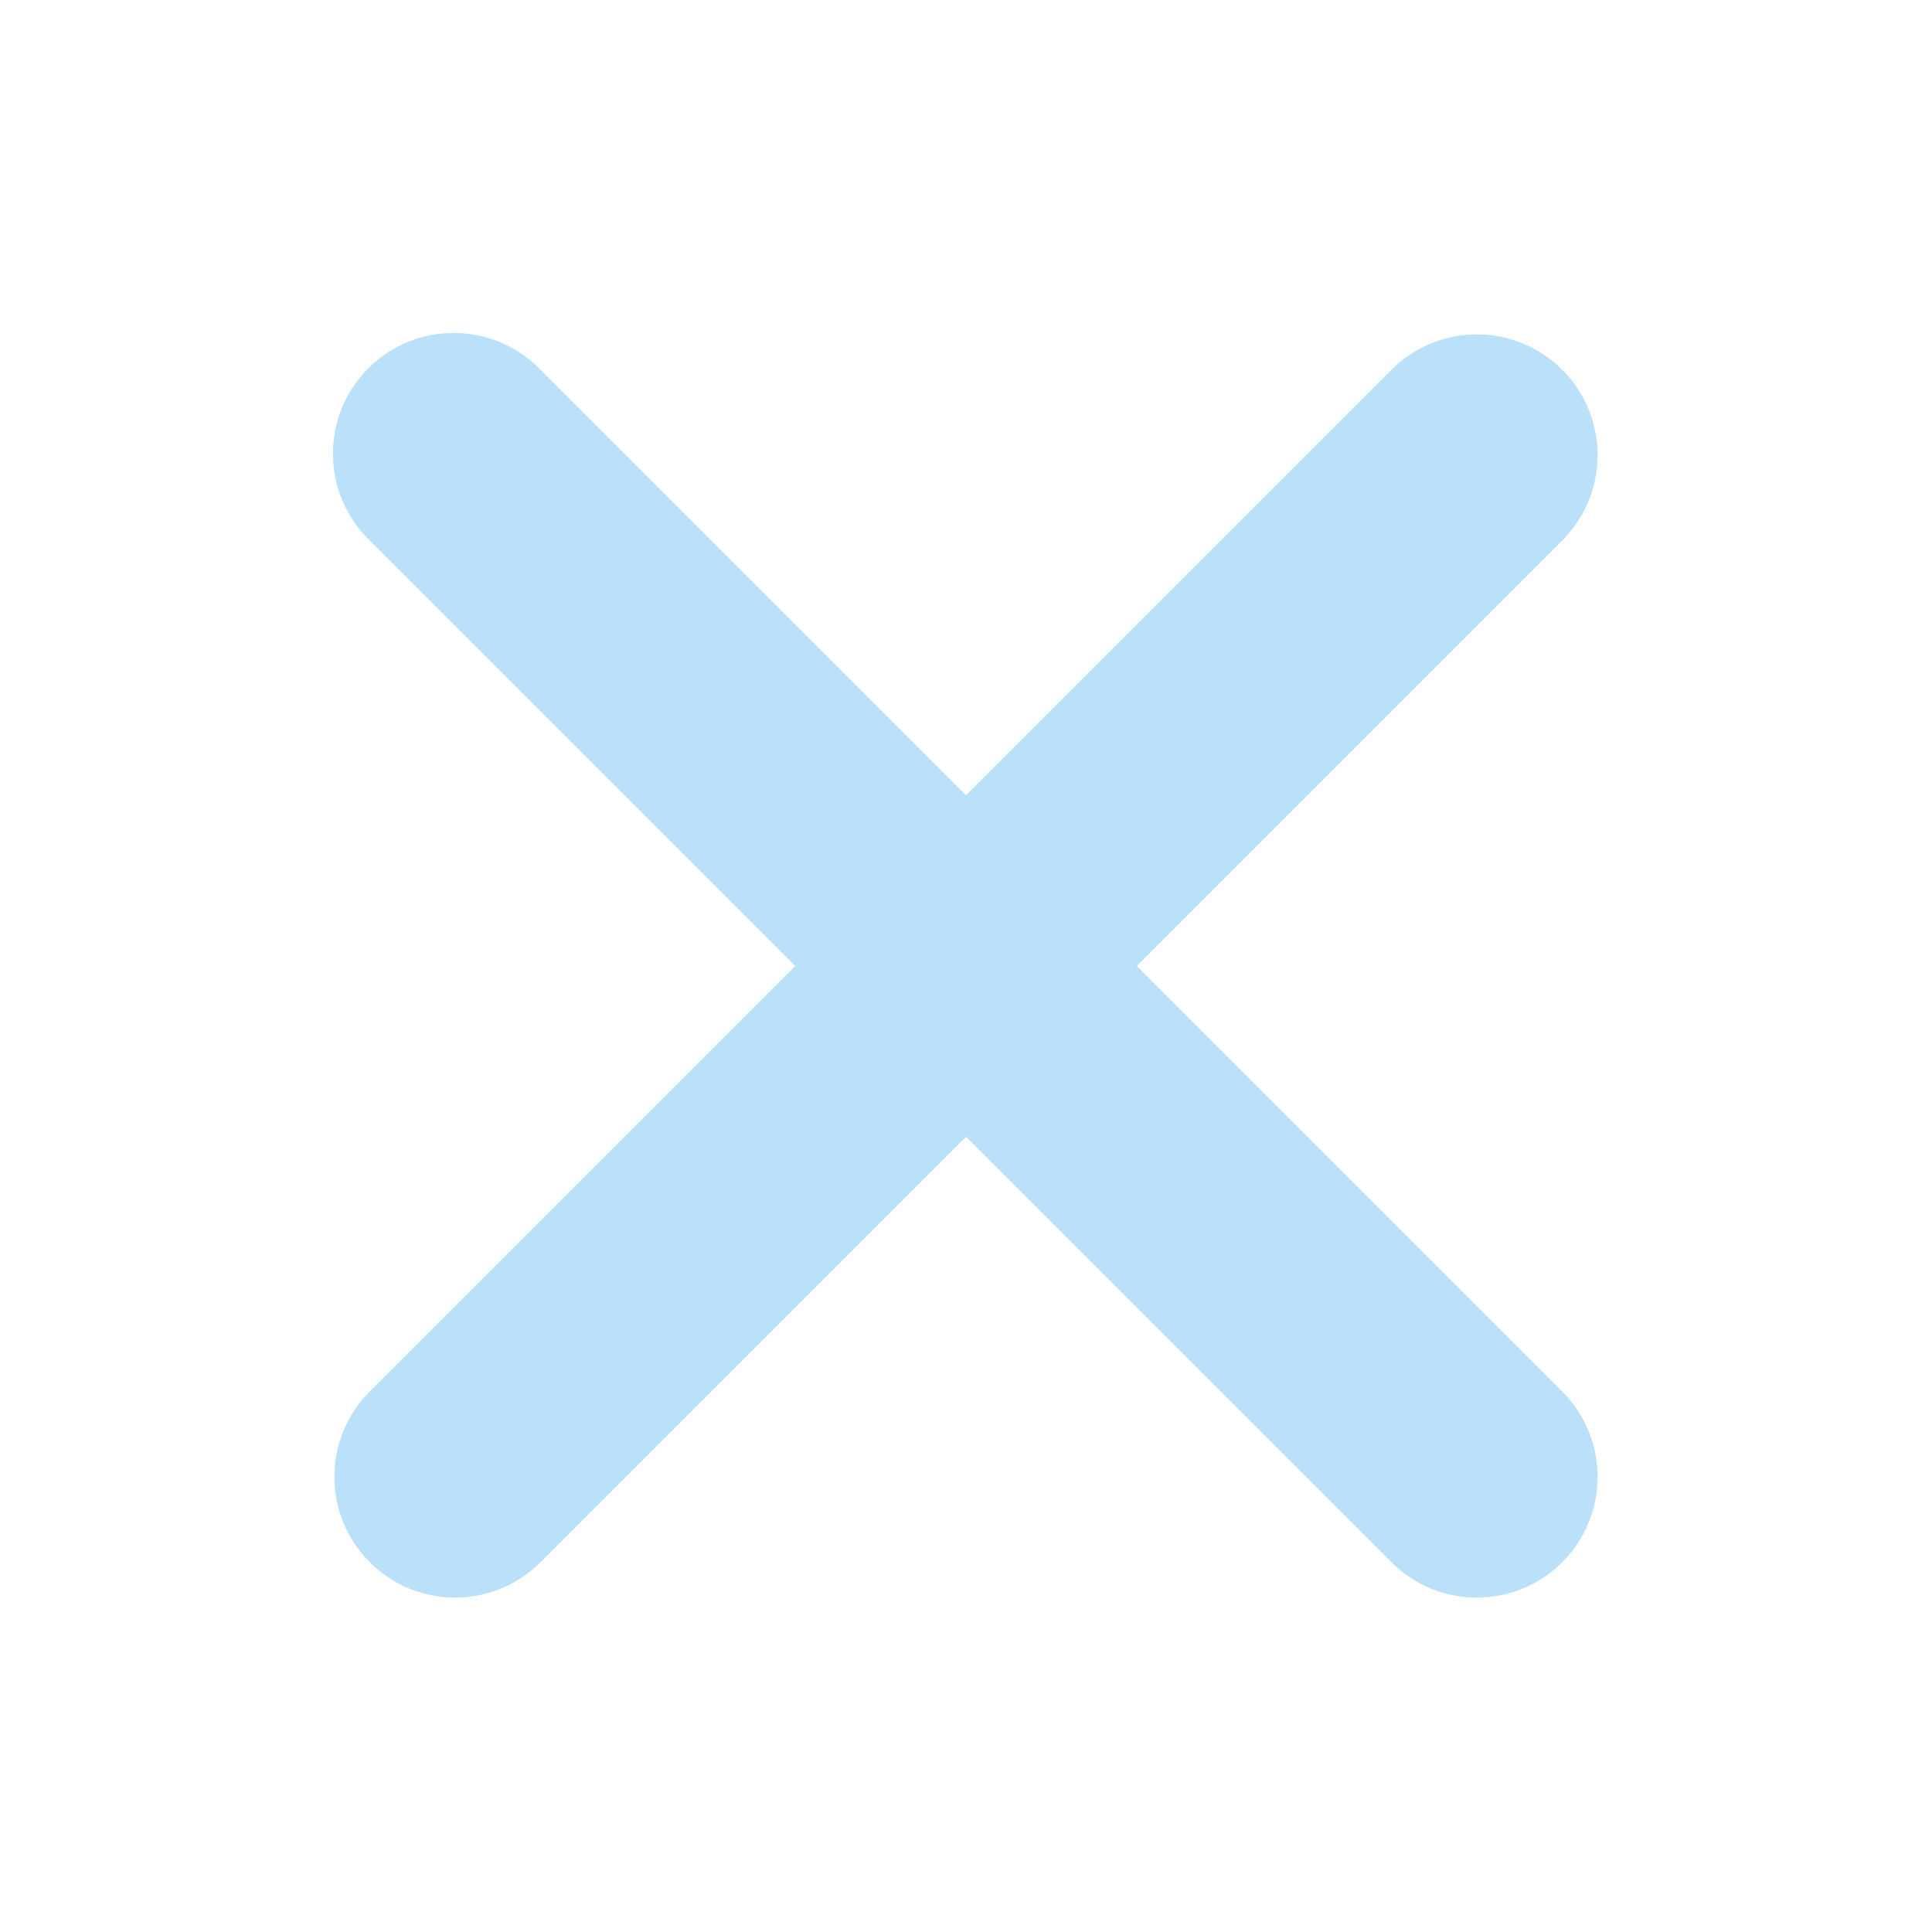
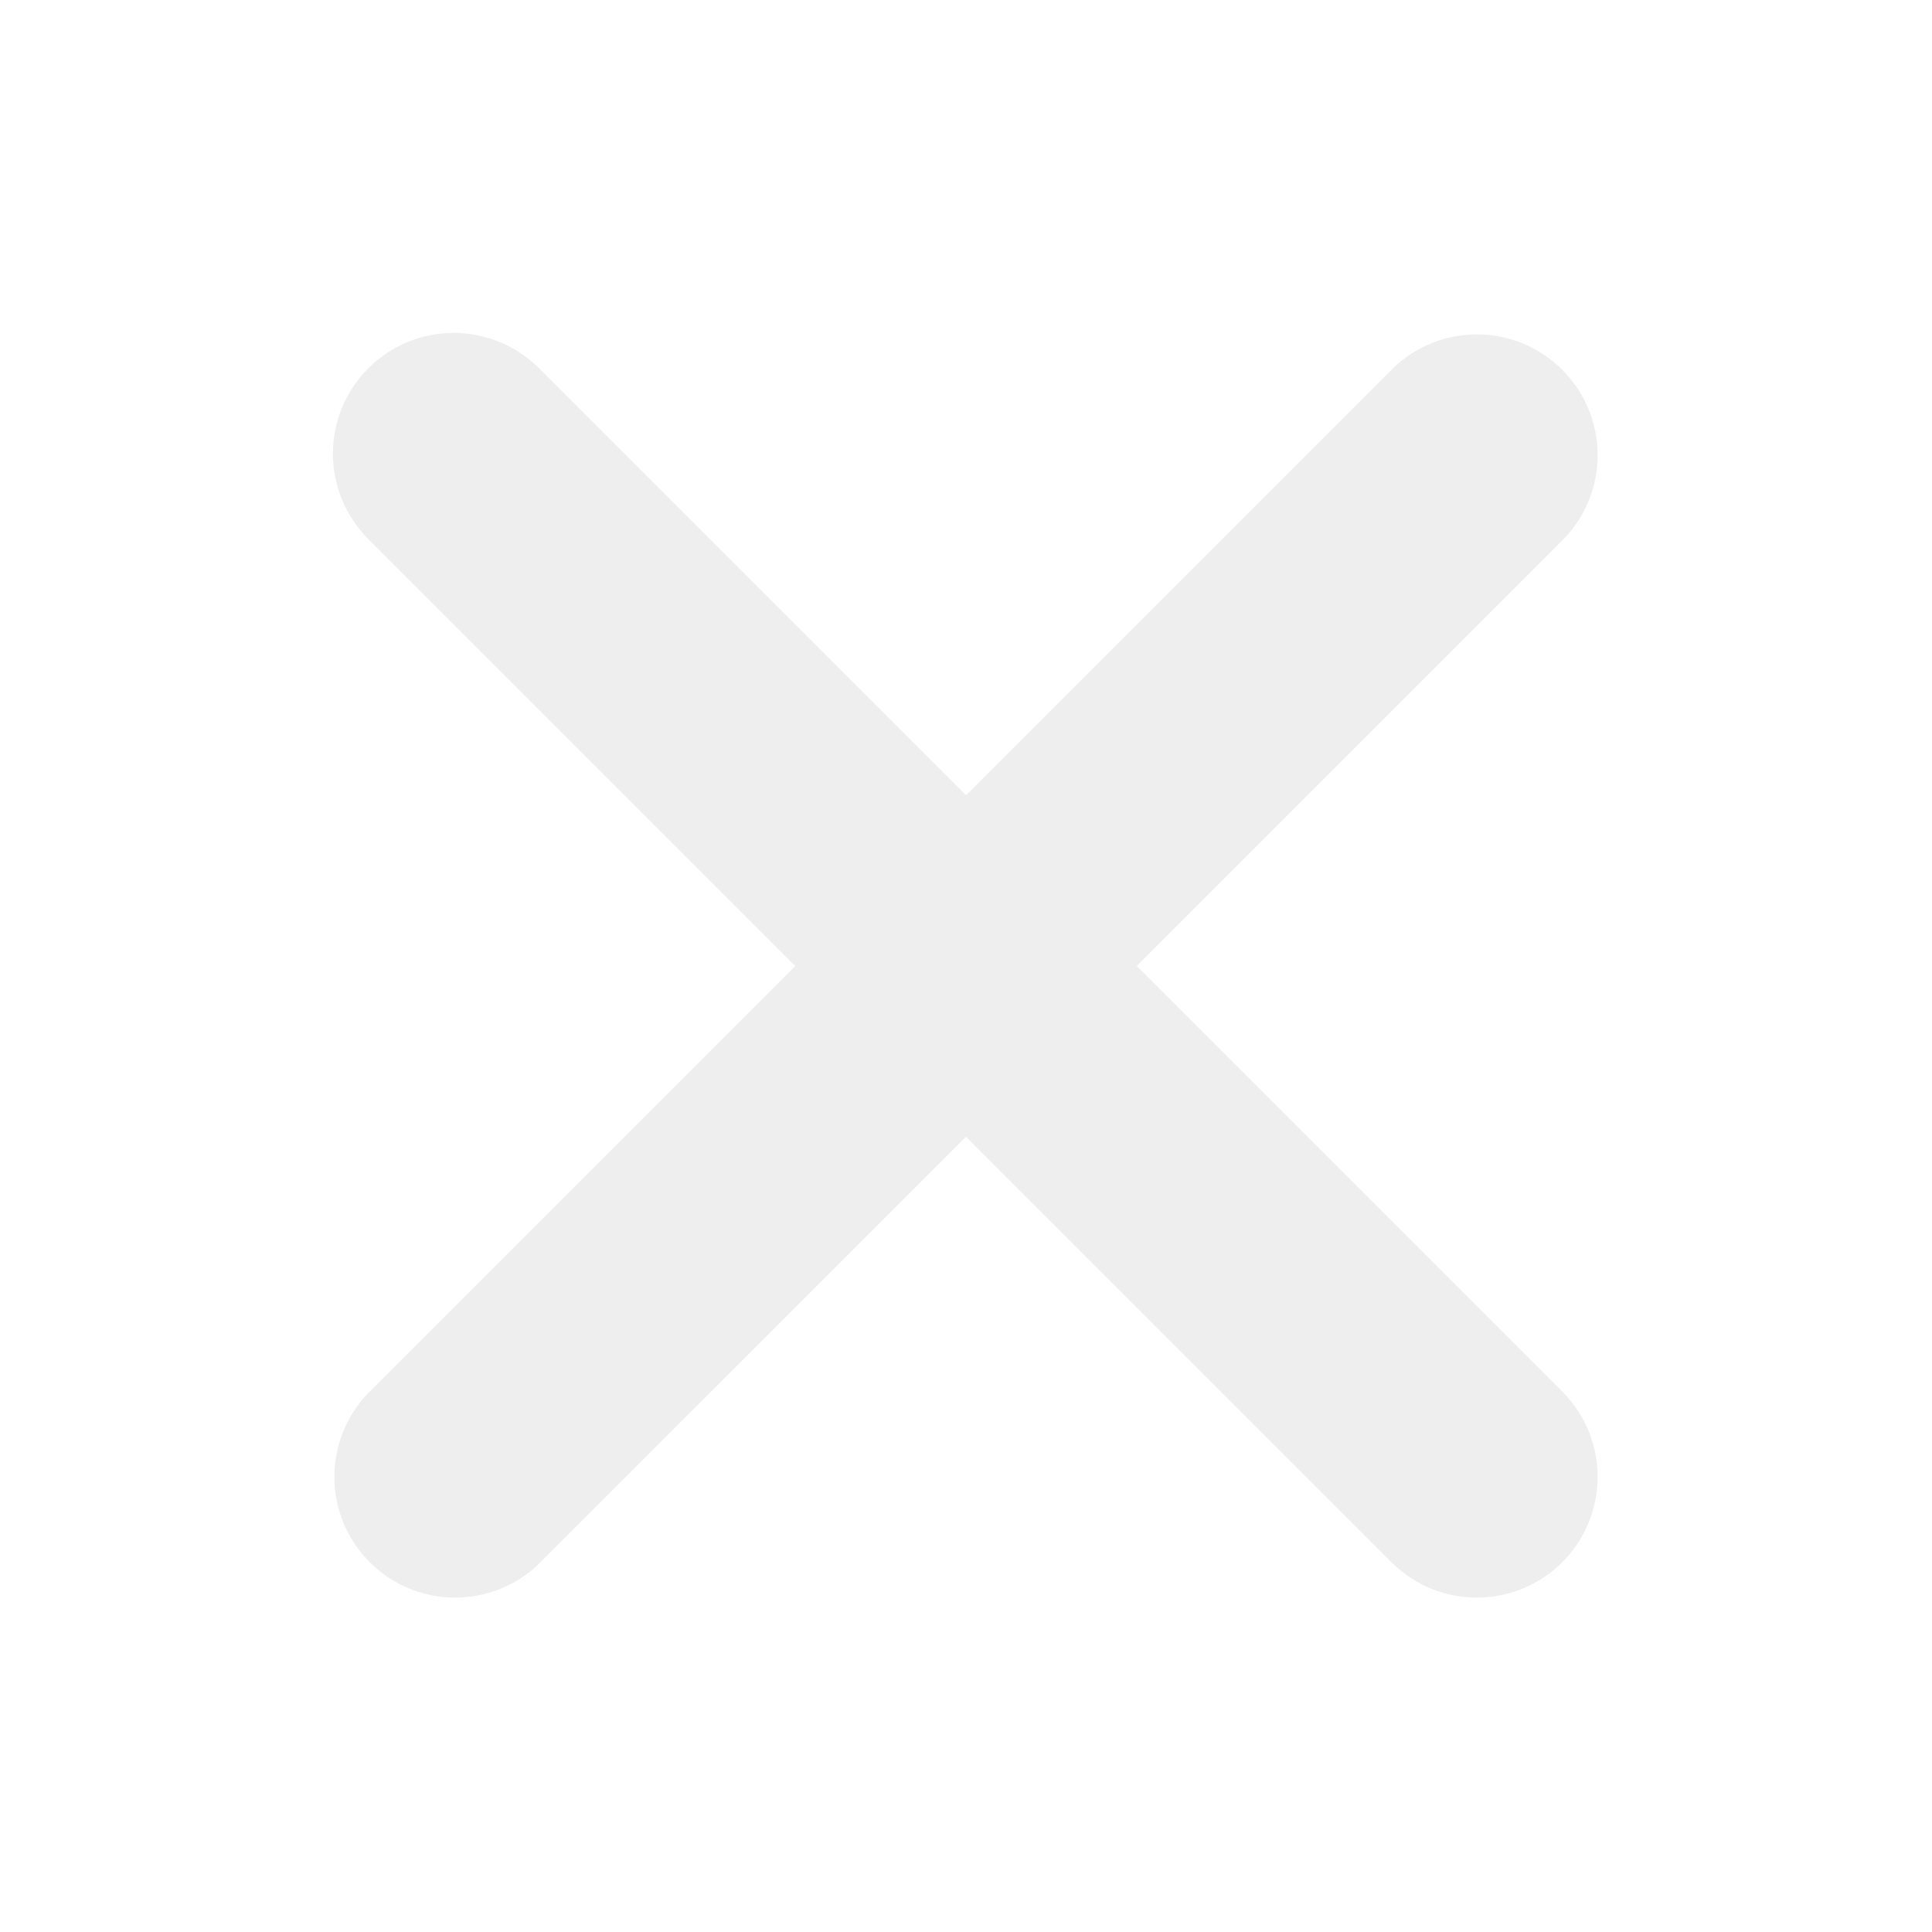
<svg xmlns="http://www.w3.org/2000/svg" width="800px" height="800px" viewBox="0 0 1024 1024" fill="#000000">
  <g id="SVGRepo_bgCarrier" stroke-width="0" />
  <g id="SVGRepo_tracerCarrier" stroke-linecap="round" stroke-linejoin="round" />
  <g id="SVGRepo_iconCarrier">
-     <path fill="#BBE1FA" d="M195.2 195.2a64 64 0 0 1 90.496 0L512 421.504 738.304 195.2a64 64 0 0 1 90.496 90.496L602.496 512 828.8 738.304a64 64 0 0 1-90.496 90.496L512 602.496 285.696 828.8a64 64 0 0 1-90.496-90.496L421.504 512 195.2 285.696a64 64 0 0 1 0-90.496z" />
+     <path fill="#EEEEEE" d="M195.2 195.2a64 64 0 0 1 90.496 0L512 421.504 738.304 195.2a64 64 0 0 1 90.496 90.496L602.496 512 828.8 738.304a64 64 0 0 1-90.496 90.496L512 602.496 285.696 828.8a64 64 0 0 1-90.496-90.496L421.504 512 195.2 285.696a64 64 0 0 1 0-90.496z" />
  </g>
</svg>
